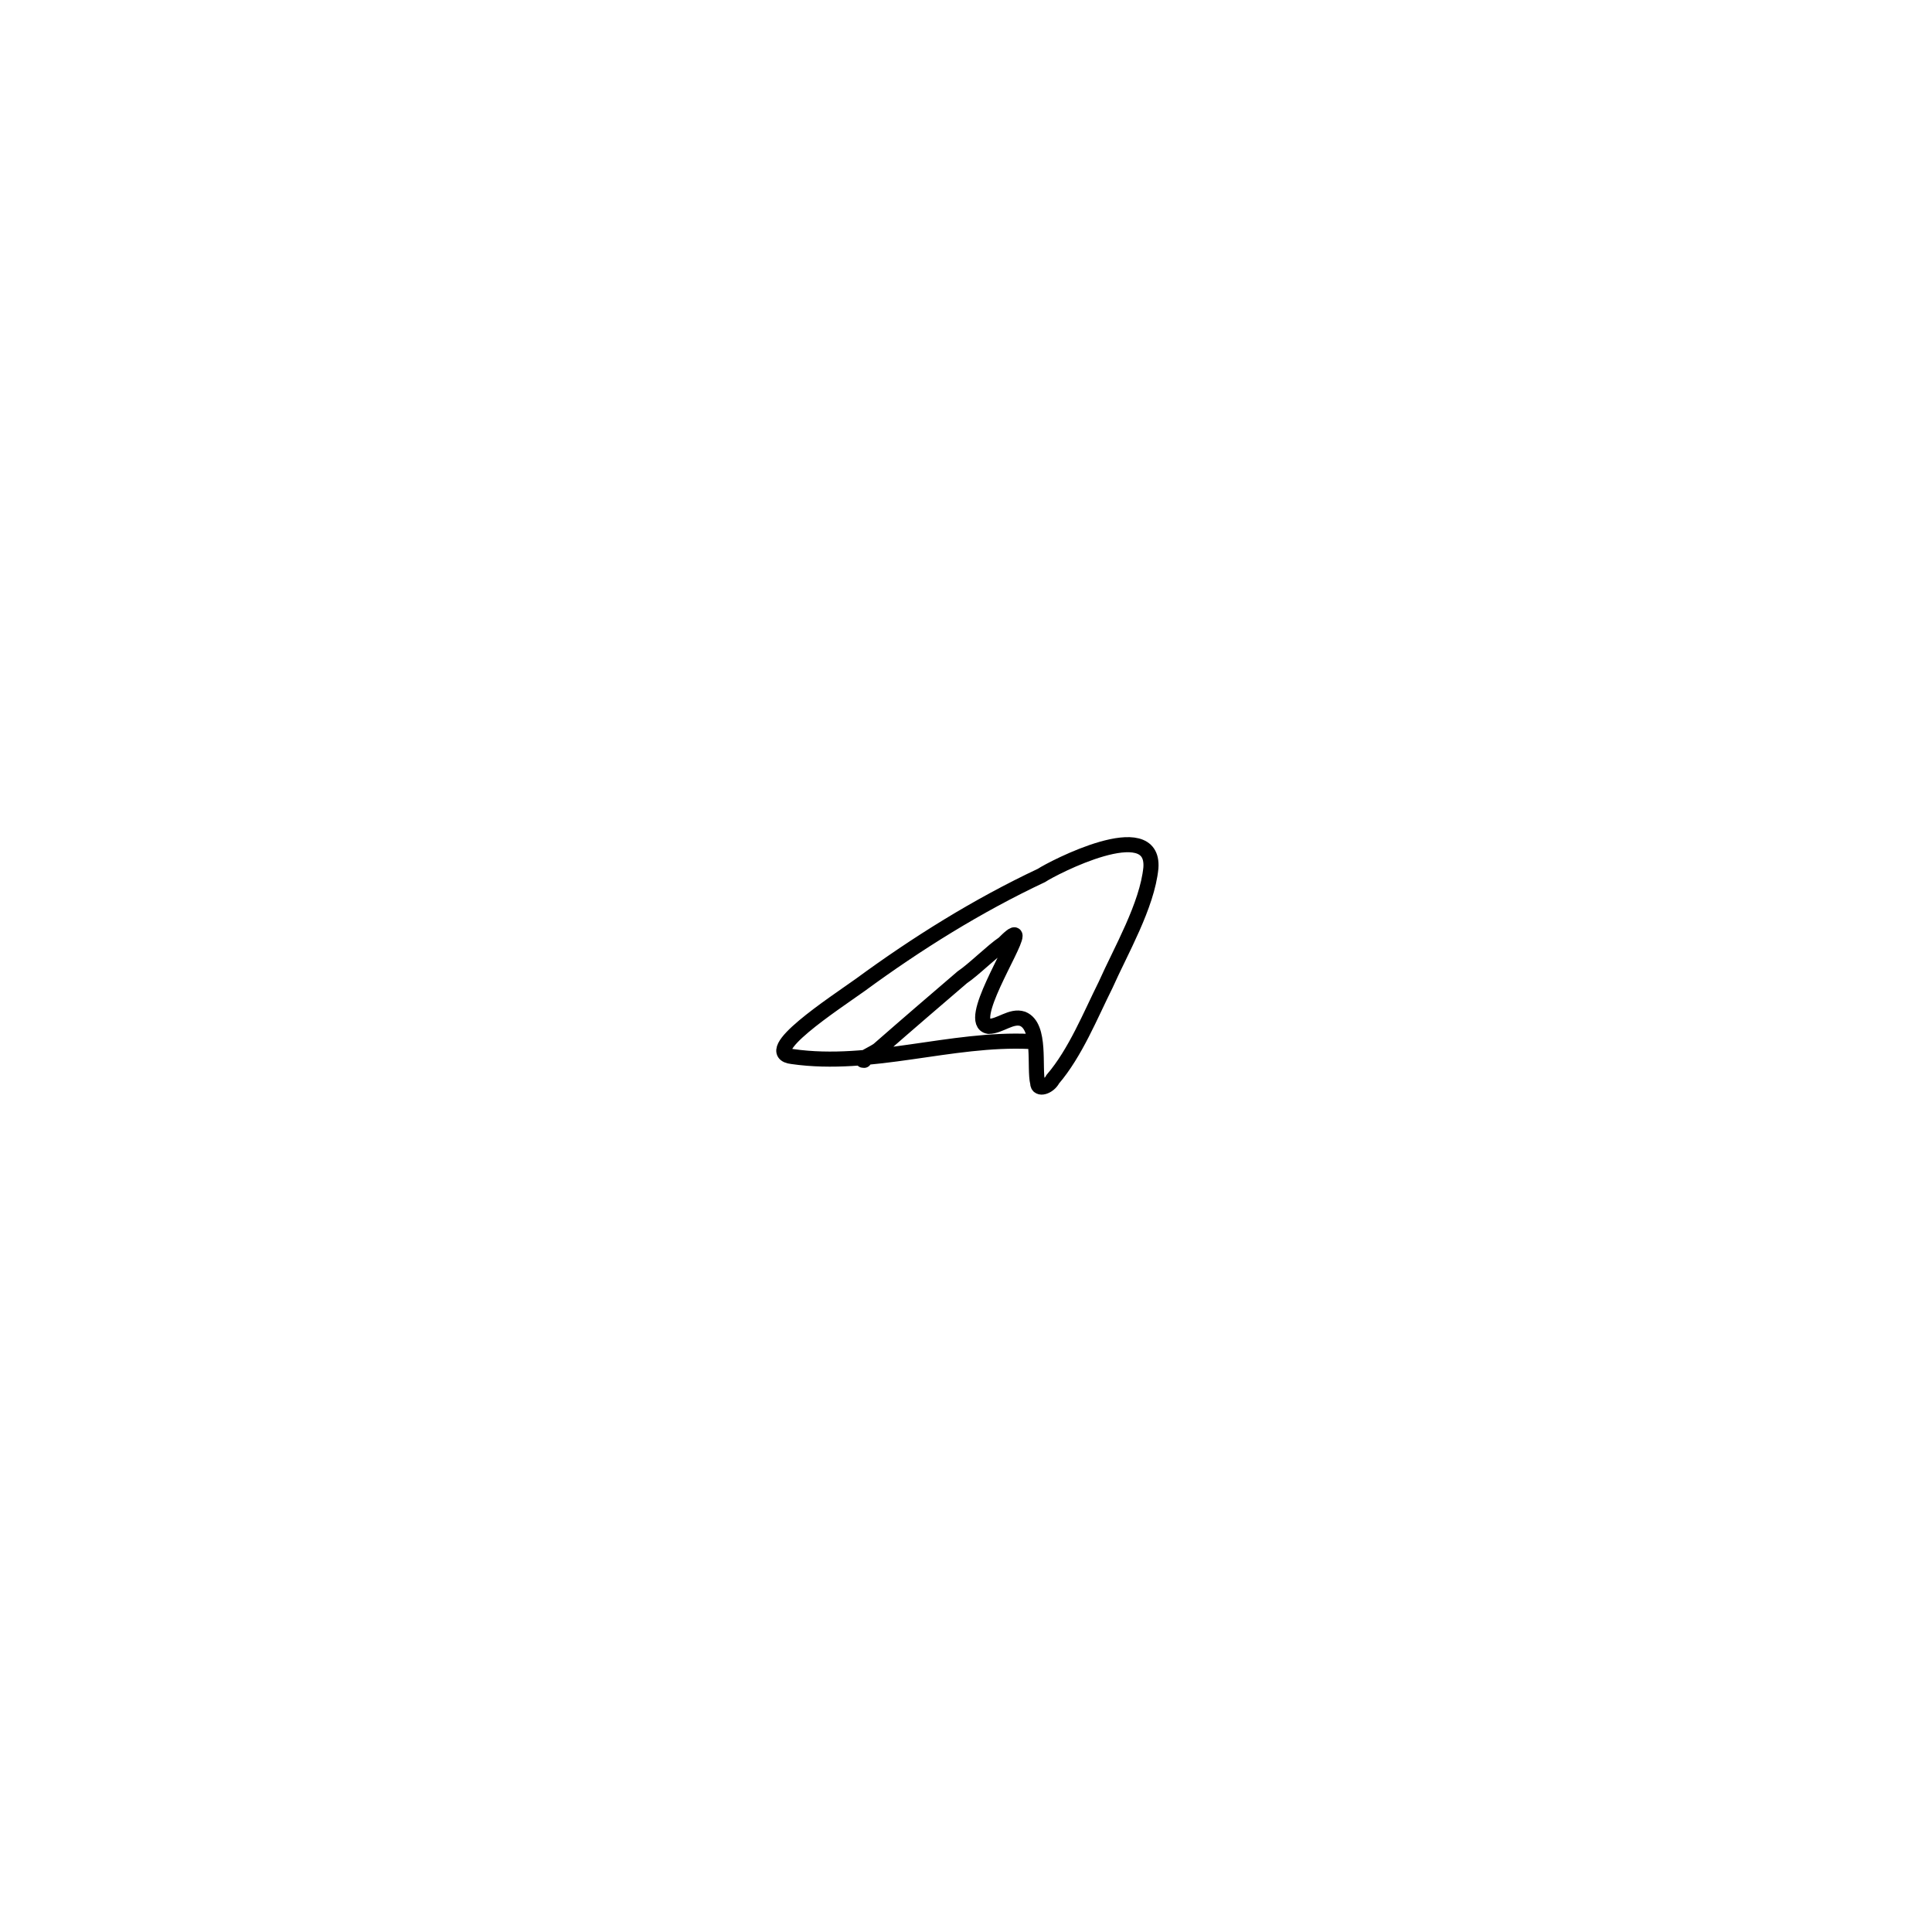
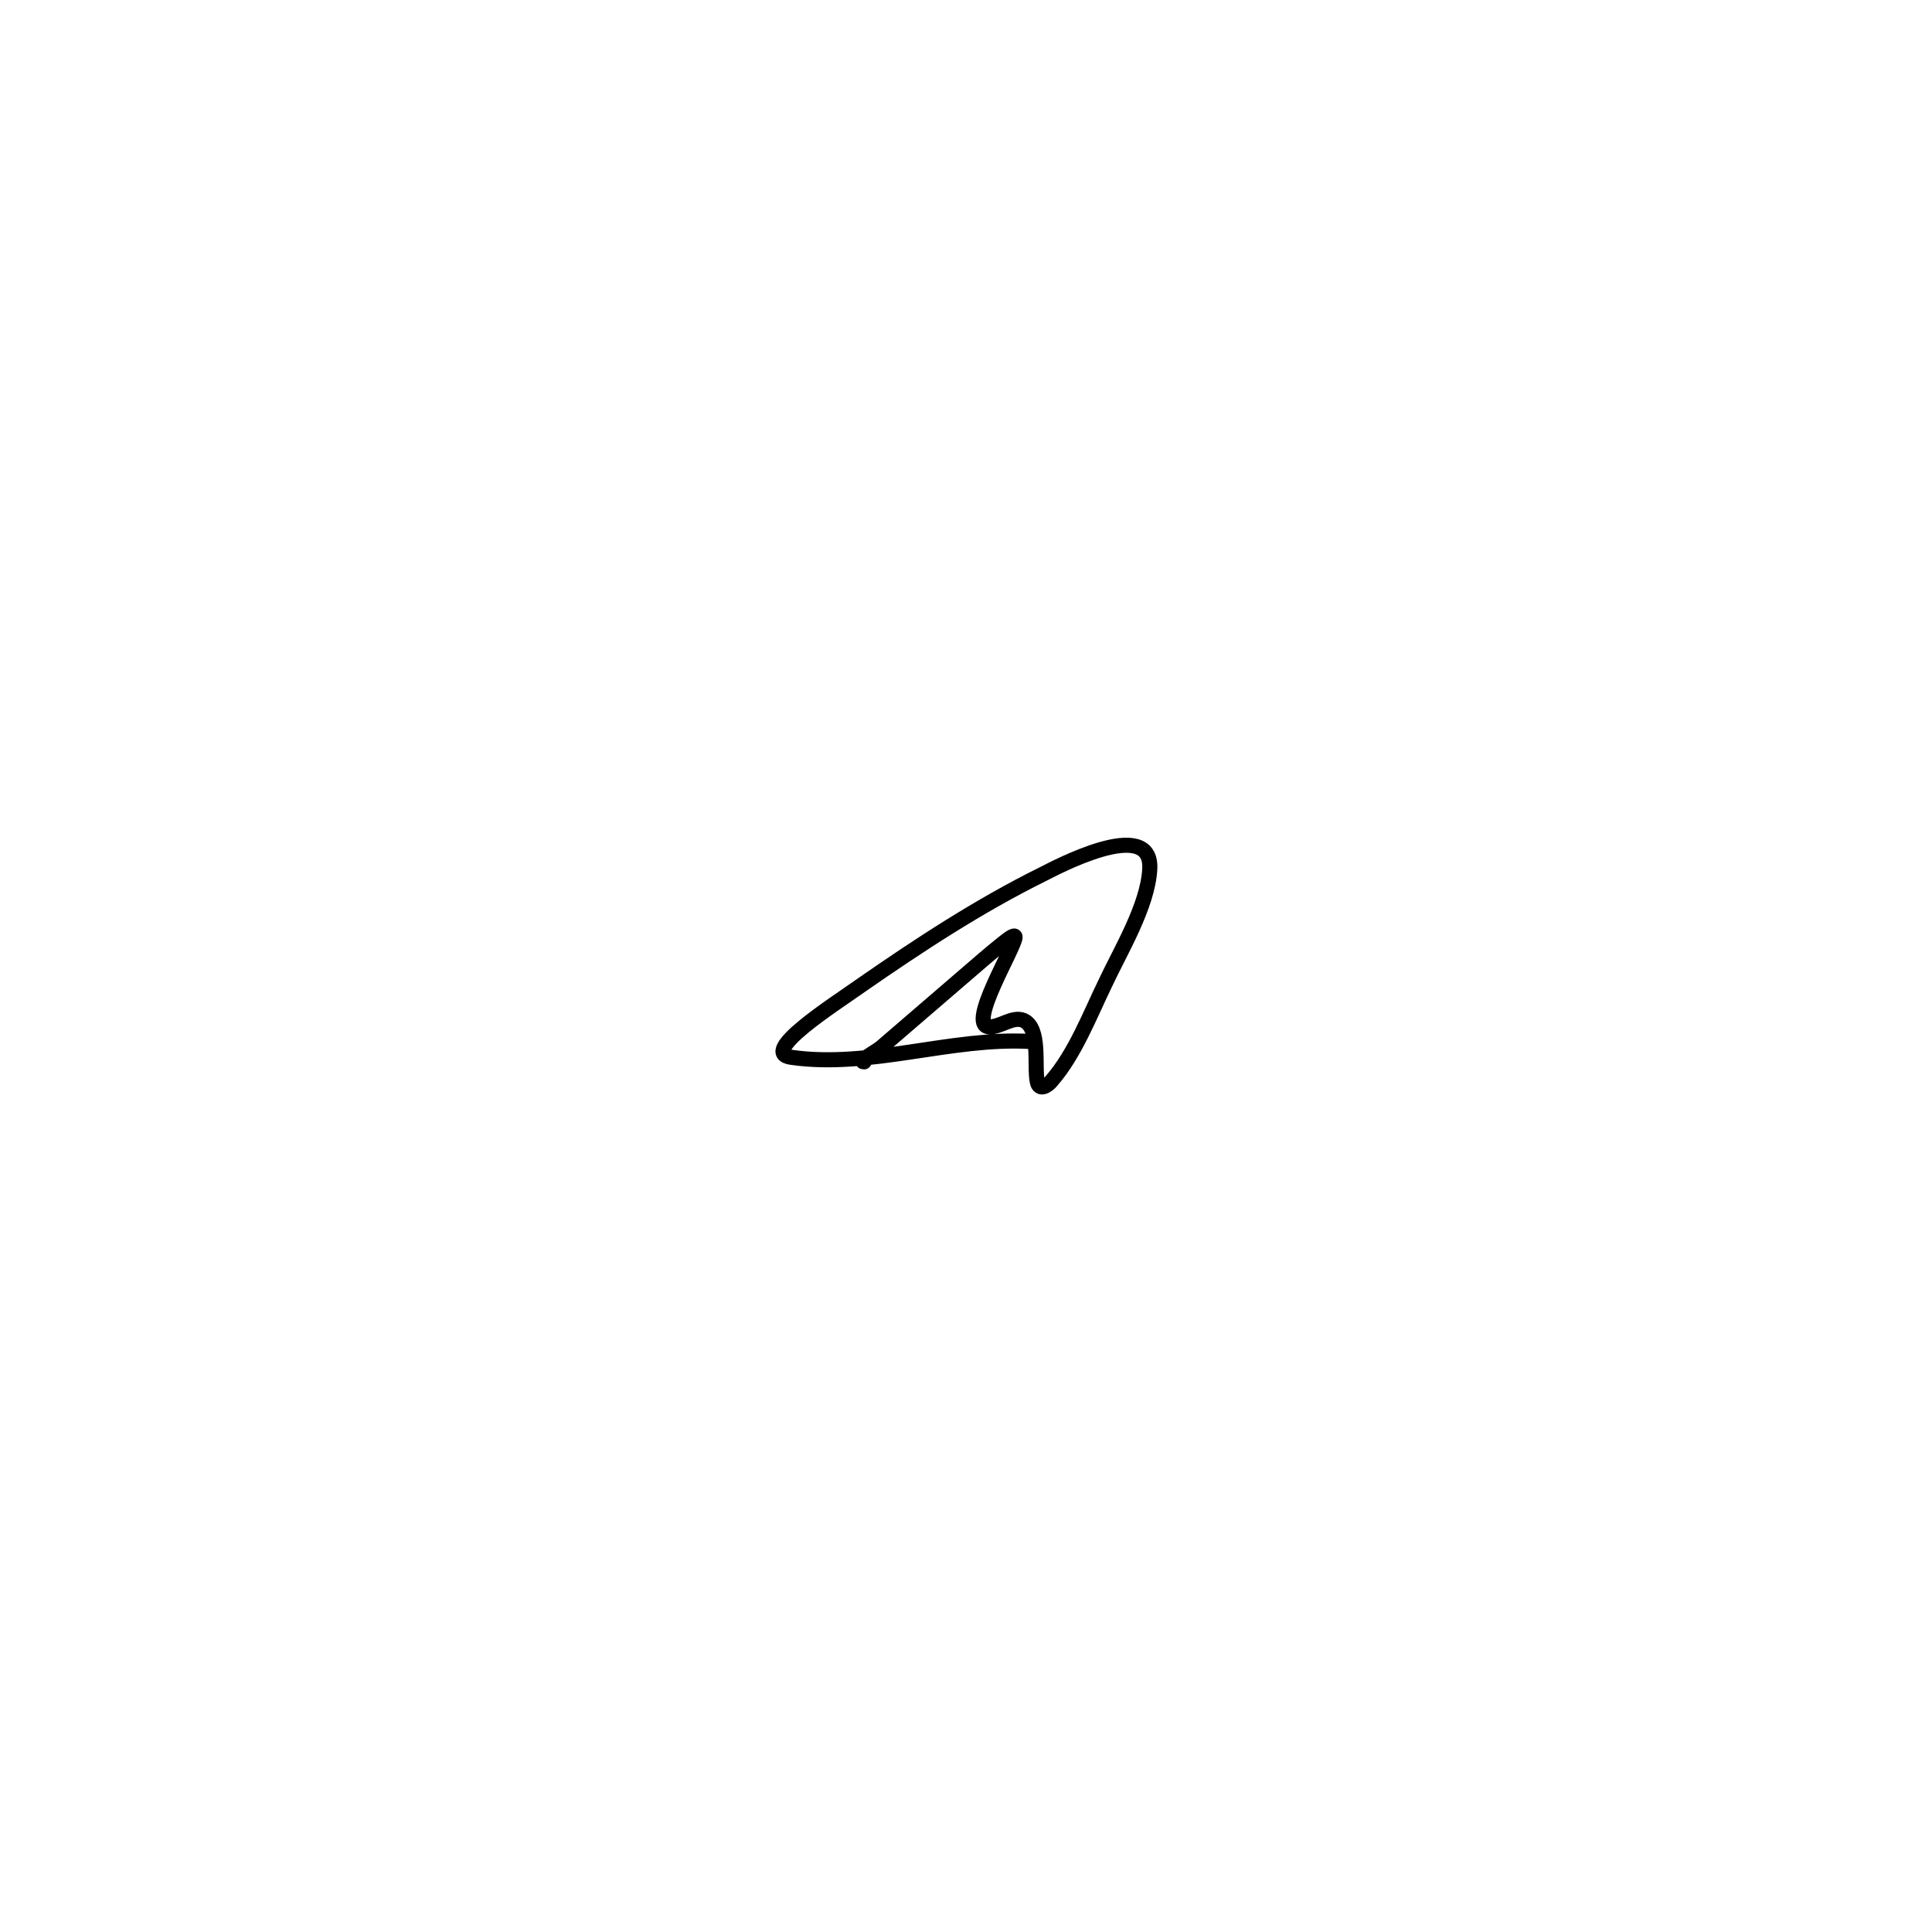
<svg xmlns="http://www.w3.org/2000/svg" width="512" height="512" viewBox="0 0 512 512" fill="none">
-   <path d="M229 281C227 281 232 279 233 278C241 271 248 265 255 259C258 257 263 252 266 250C267 249 269 247 269 248C269 251 256 271 262 272C265 272 268 269 271 270C276 272 274 283 275 287C275 289 278 288 279 286C285 279 289 269 293 261C297 252 304 240 305 230C306 216 279 230 276 232C259 240 243 250 228 261C221 266 201 279 210 280C231 283 252 275 273 276" stroke="black" stroke-width="4" stroke-linecap="round" />
+   <path d="M229.0 281.4C227.1 281.4 232.0 278.8 233.5 277.6C240.7 271.4 247.9 265.2 255.1 259.0C257.9 256.6 262.8 252.3 266.0 249.8C266.9 249.1 269.1 247.3 269.0 248.4C268.8 251.3 256.4 271.5 262.0 272.1C264.9 272.4 268.3 269.2 271.2 270.4C275.9 272.4 274.0 282.7 274.9 286.7C275.4 289.2 277.7 287.7 278.7 286.4C284.9 279.3 288.9 268.8 292.9 260.6C296.8 252.2 304.2 240.1 304.7 230.3C305.5 216.0 279.1 230.3 276.3 231.7C259.5 240.0 243.5 250.5 228.1 261.2C220.9 266.3 200.9 279.0 209.7 280.2C230.6 283.2 252.1 274.8 273.0 276.0" stroke="black" stroke-width="4" stroke-linecap="round" />
</svg>
